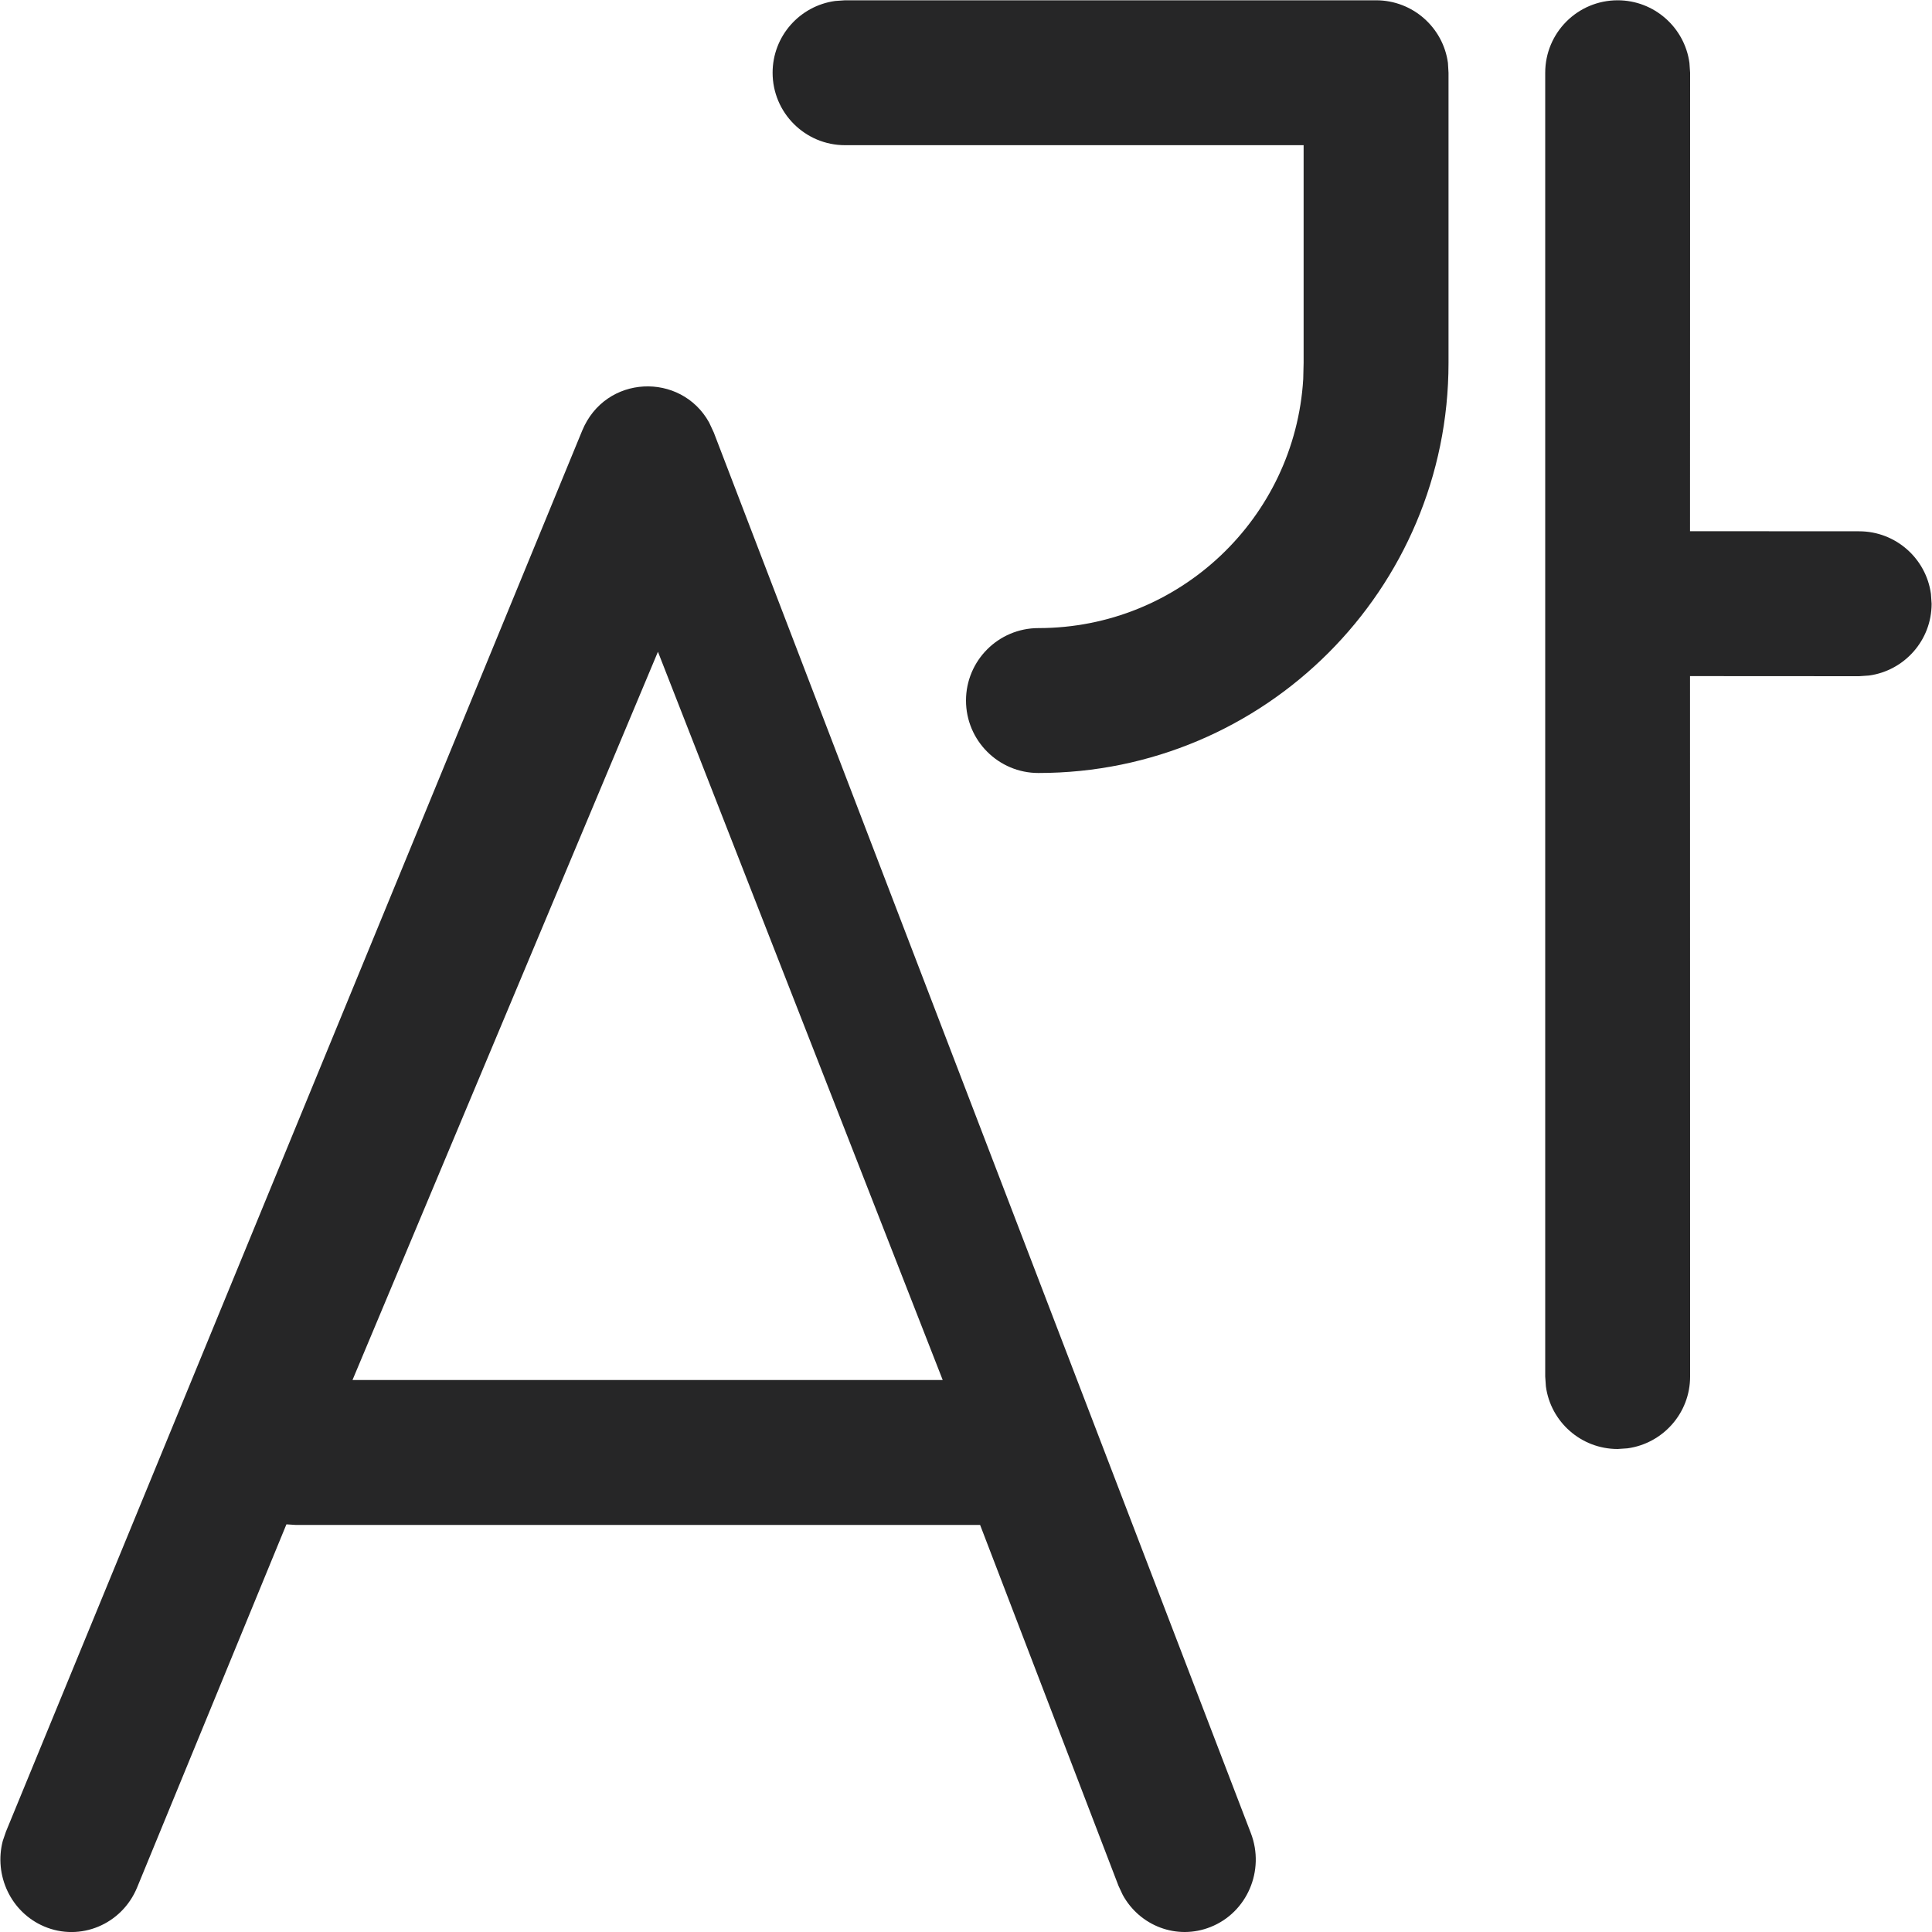
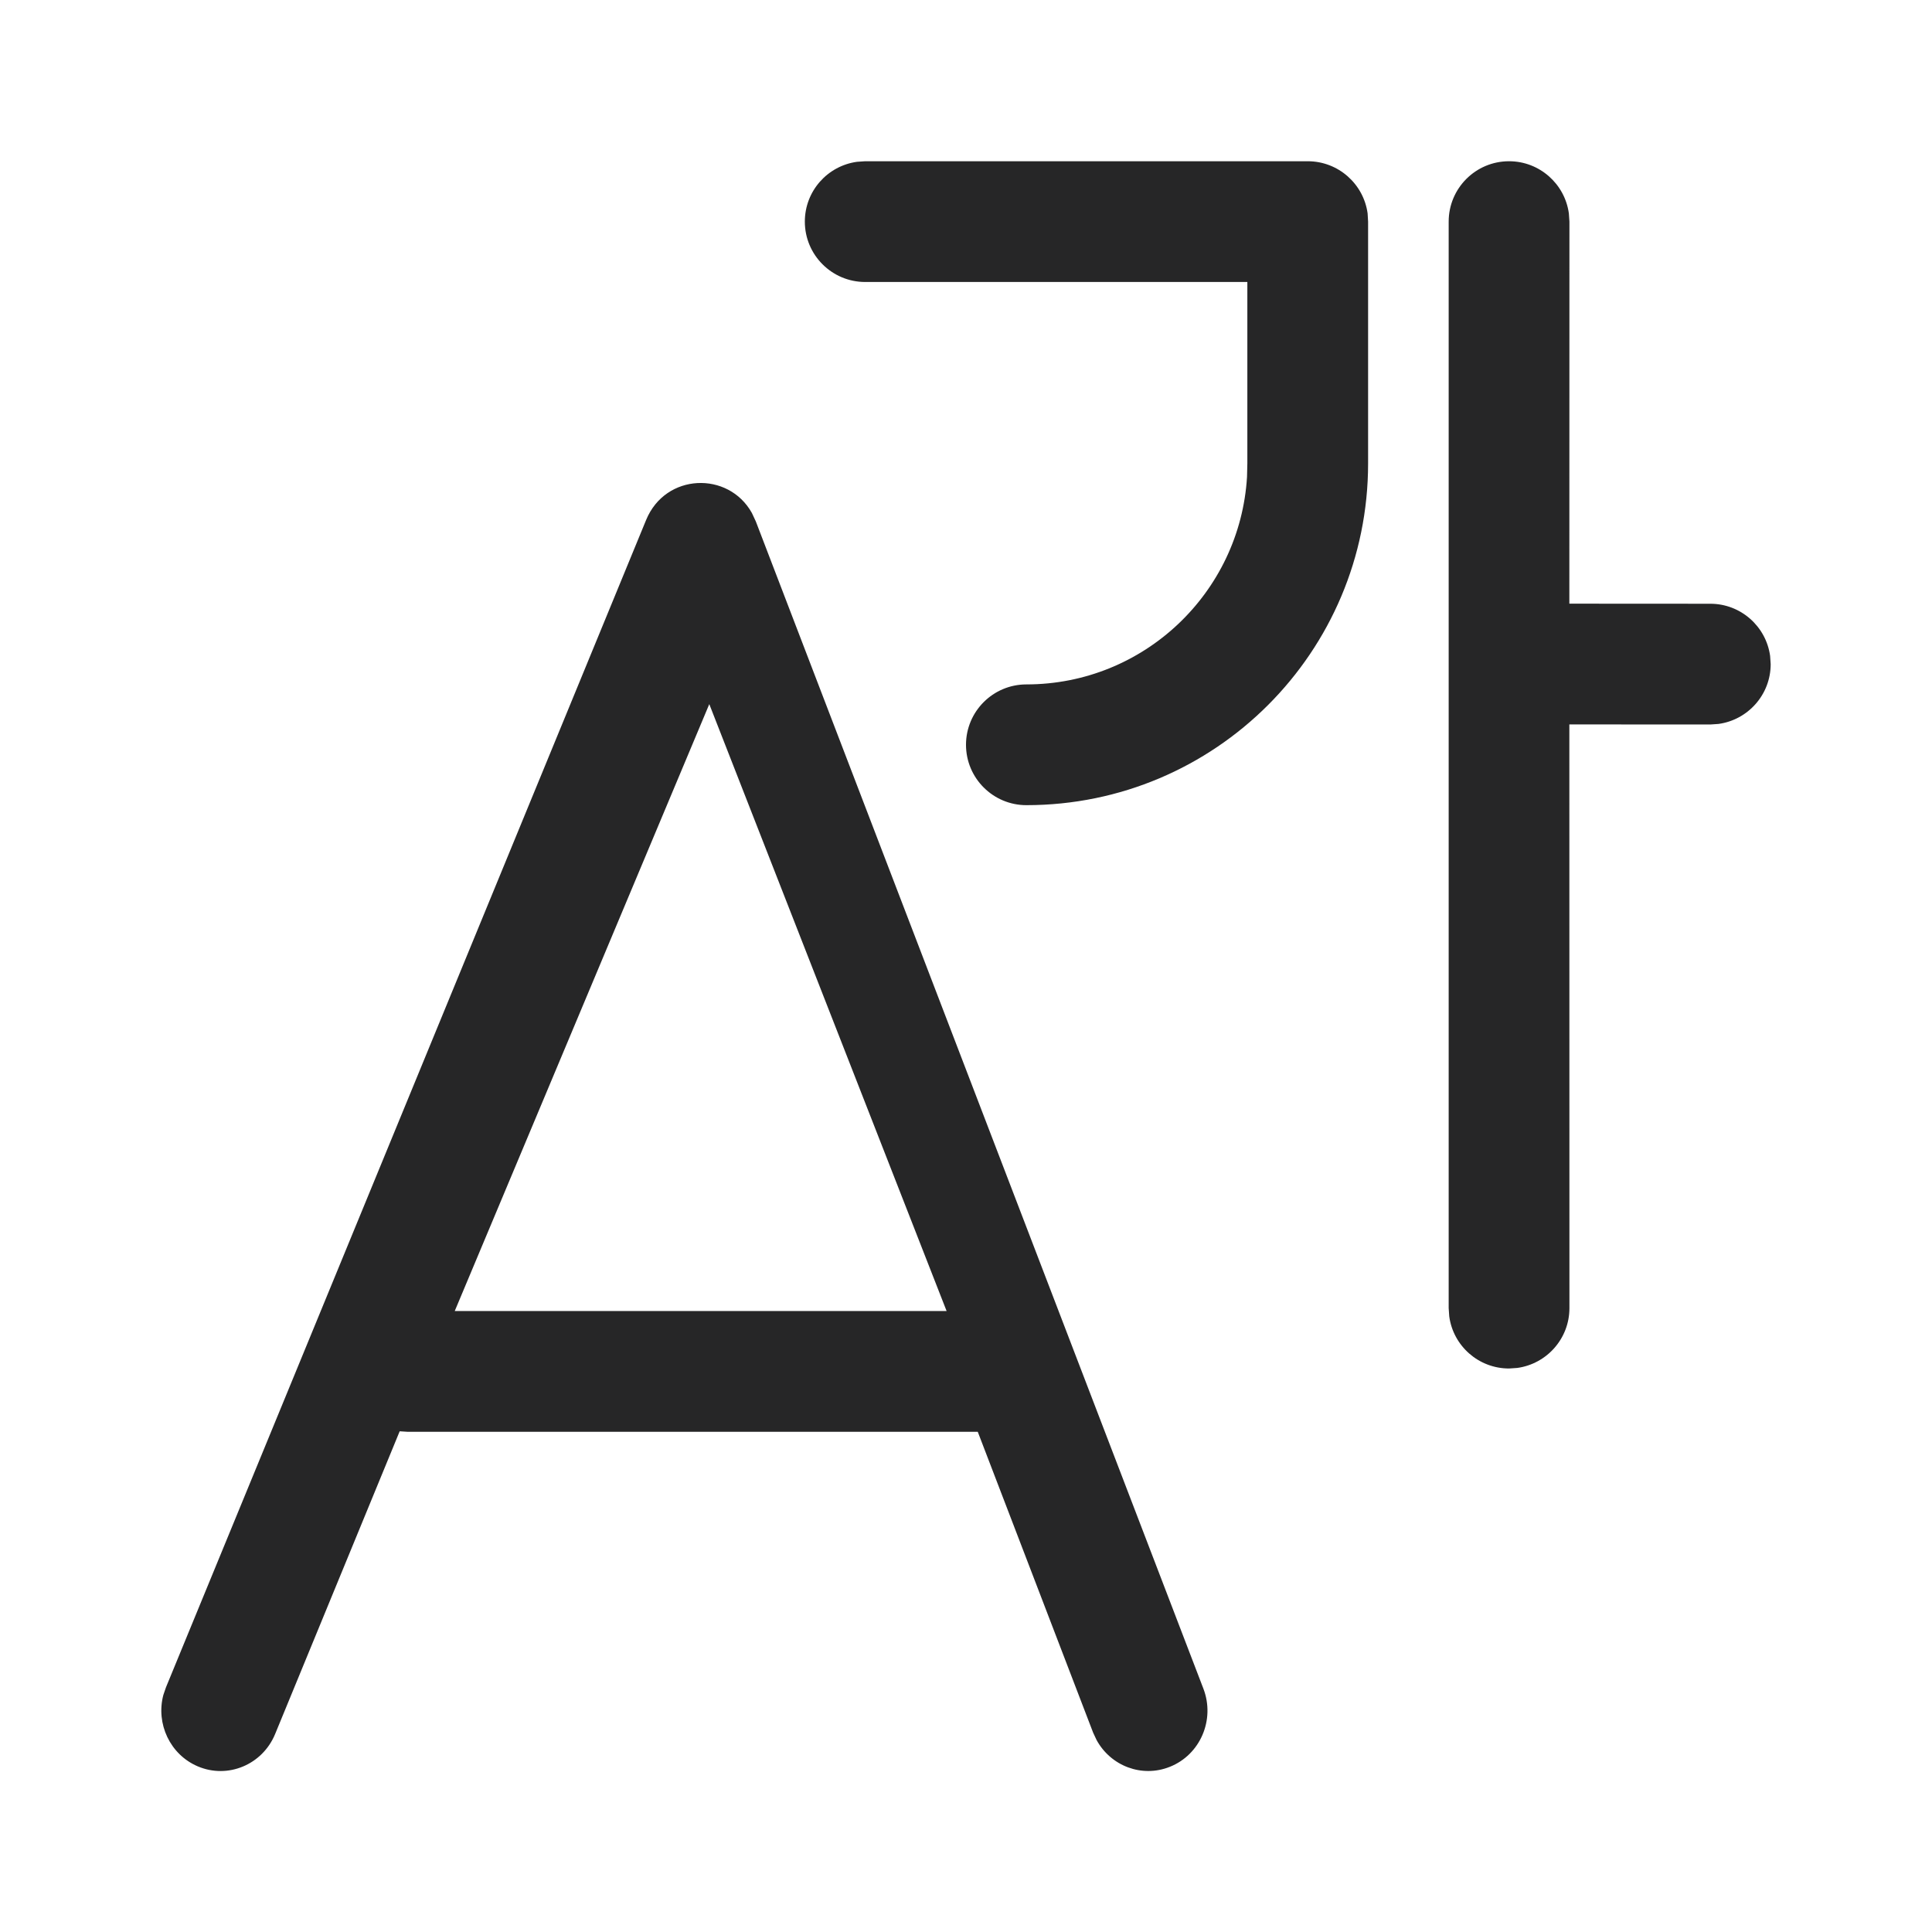
- <svg xmlns="http://www.w3.org/2000/svg" width="20" height="20" viewBox="0 0 20 20" fill="none">
-   <path d="M7.34 4.372L7.389 4.477L12.949 18.977C13.097 19.363 12.91 19.798 12.532 19.948C12.185 20.087 11.798 19.938 11.622 19.615L11.579 19.523L10.146 15.786L3.059 15.786L2.965 15.78L1.419 19.54C1.261 19.922 0.83 20.102 0.456 19.942C0.112 19.795 -0.065 19.413 0.029 19.056L0.062 18.96L6.026 4.46C6.266 3.875 7.049 3.85 7.34 4.372ZM16.746 0.003C17.125 0.003 17.439 0.285 17.489 0.651L17.496 0.753L17.495 5.499L19.246 5.5C19.625 5.5 19.939 5.782 19.989 6.148L19.996 6.25C19.996 6.63 19.713 6.943 19.348 6.993L19.246 7L17.495 6.999L17.496 14.25C17.496 14.63 17.213 14.943 16.848 14.993L16.746 15C16.366 15 16.052 14.718 16.003 14.352L15.996 14.25V0.753C15.996 0.339 16.331 0.003 16.746 0.003ZM6.811 6.747L3.649 14.286H9.759L6.811 6.747ZM8.748 0.003H14.245C14.625 0.003 14.939 0.285 14.989 0.651L14.995 0.753V3.757C14.995 6.101 13.095 8.002 10.75 8.002C10.336 8.002 10 7.666 10 7.252C10 6.838 10.336 6.502 10.75 6.502C12.21 6.502 13.404 5.362 13.491 3.924L13.495 3.757V1.503H8.748C8.334 1.503 7.998 1.167 7.998 0.753C7.998 0.373 8.28 0.06 8.646 0.01L8.748 0.003H14.245H8.748Z" fill="#262627" />
+ <svg xmlns="http://www.w3.org/2000/svg" width="24" height="24" viewBox="0 0 24 24" fill="none">
+   <path d="M9.34 6.372L9.389 6.477L14.949 20.977C15.097 21.363 14.91 21.798 14.532 21.948C14.185 22.087 13.798 21.938 13.622 21.615L13.579 21.523L12.146 17.786L5.059 17.786L4.965 17.78L3.418 21.54C3.261 21.922 2.83 22.102 2.456 21.942C2.112 21.795 1.935 21.413 2.029 21.056L2.062 20.96L8.026 6.46C8.266 5.875 9.049 5.85 9.34 6.372ZM18.746 2.003C19.125 2.003 19.439 2.285 19.489 2.651L19.496 2.753L19.495 7.499L21.246 7.5C21.625 7.5 21.939 7.782 21.989 8.148L21.996 8.25C21.996 8.63 21.713 8.943 21.348 8.993L21.246 9L19.495 8.999L19.496 16.25C19.496 16.63 19.213 16.943 18.848 16.993L18.746 17C18.366 17 18.052 16.718 18.003 16.352L17.996 16.25V2.753C17.996 2.339 18.331 2.003 18.746 2.003ZM8.811 8.747L5.649 16.286H11.759L8.811 8.747ZM10.748 2.003H16.245C16.625 2.003 16.939 2.285 16.989 2.651L16.995 2.753V5.757C16.995 8.101 15.095 10.002 12.75 10.002C12.336 10.002 12 9.666 12 9.252C12 8.838 12.336 8.502 12.75 8.502C14.21 8.502 15.404 7.362 15.491 5.924L15.495 5.757V3.503H10.748C10.334 3.503 9.998 3.167 9.998 2.753C9.998 2.373 10.28 2.06 10.646 2.01L10.748 2.003H16.245H10.748Z" fill="#262627" />
</svg>
